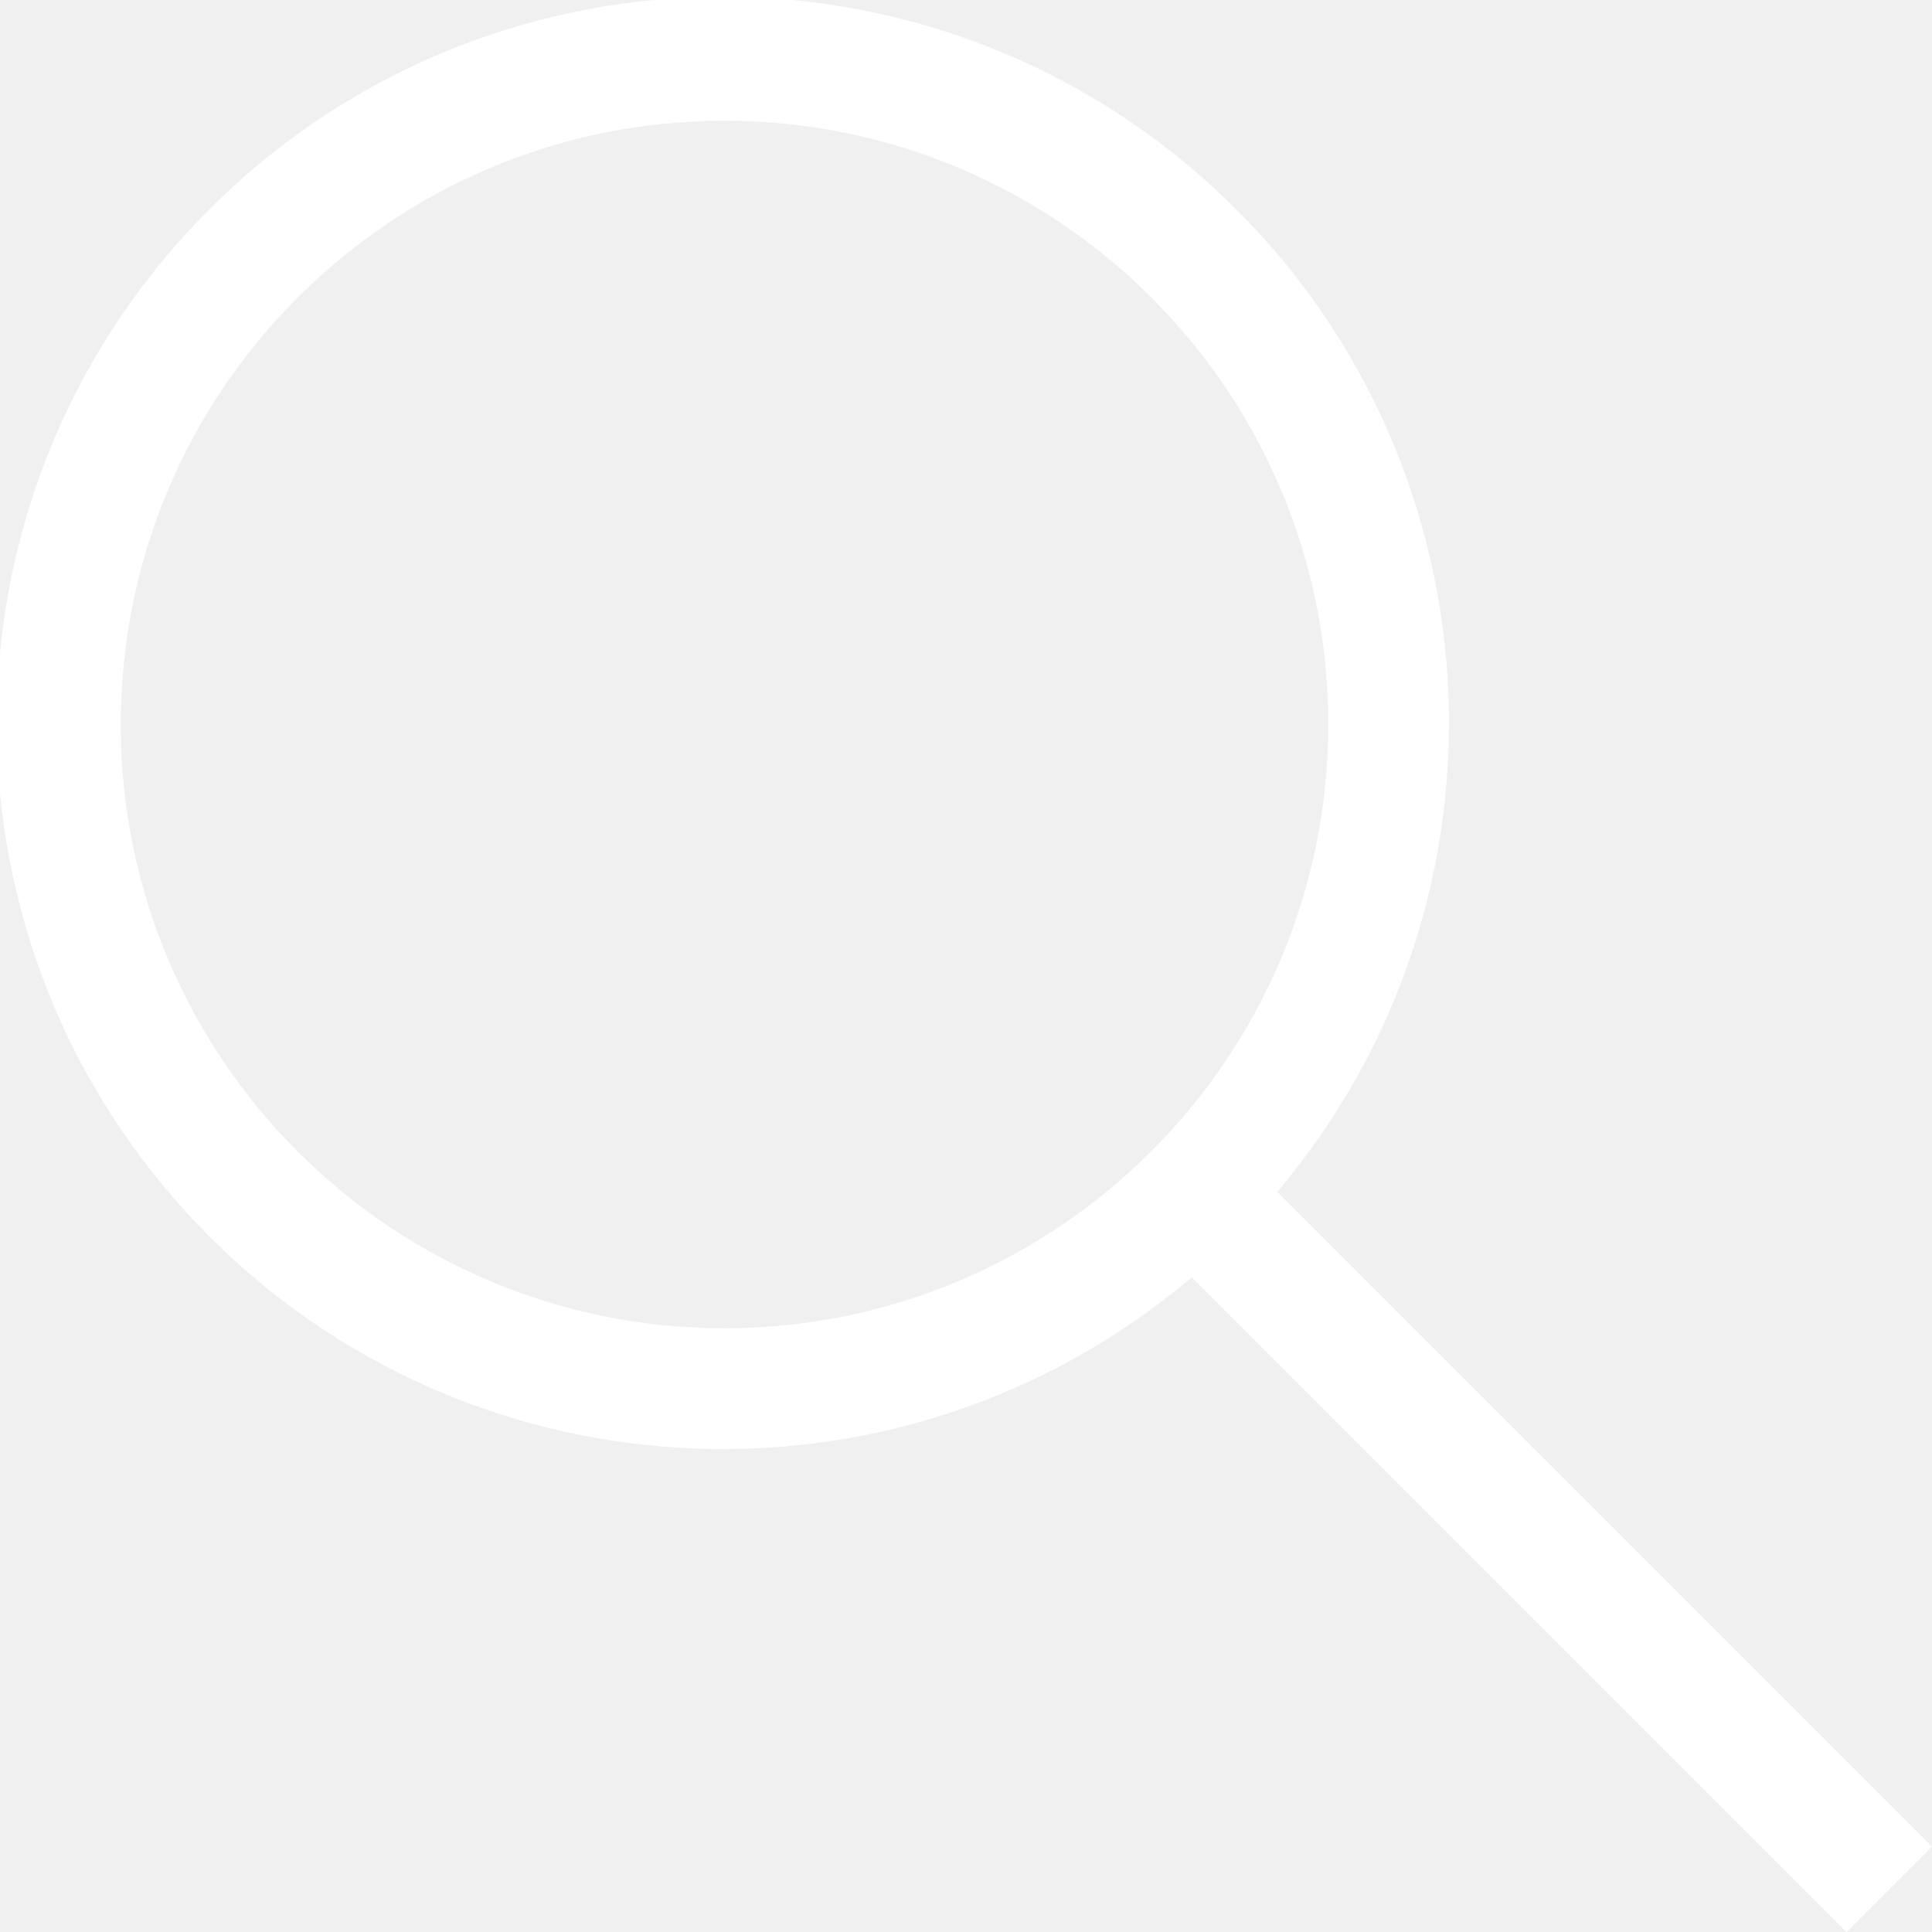
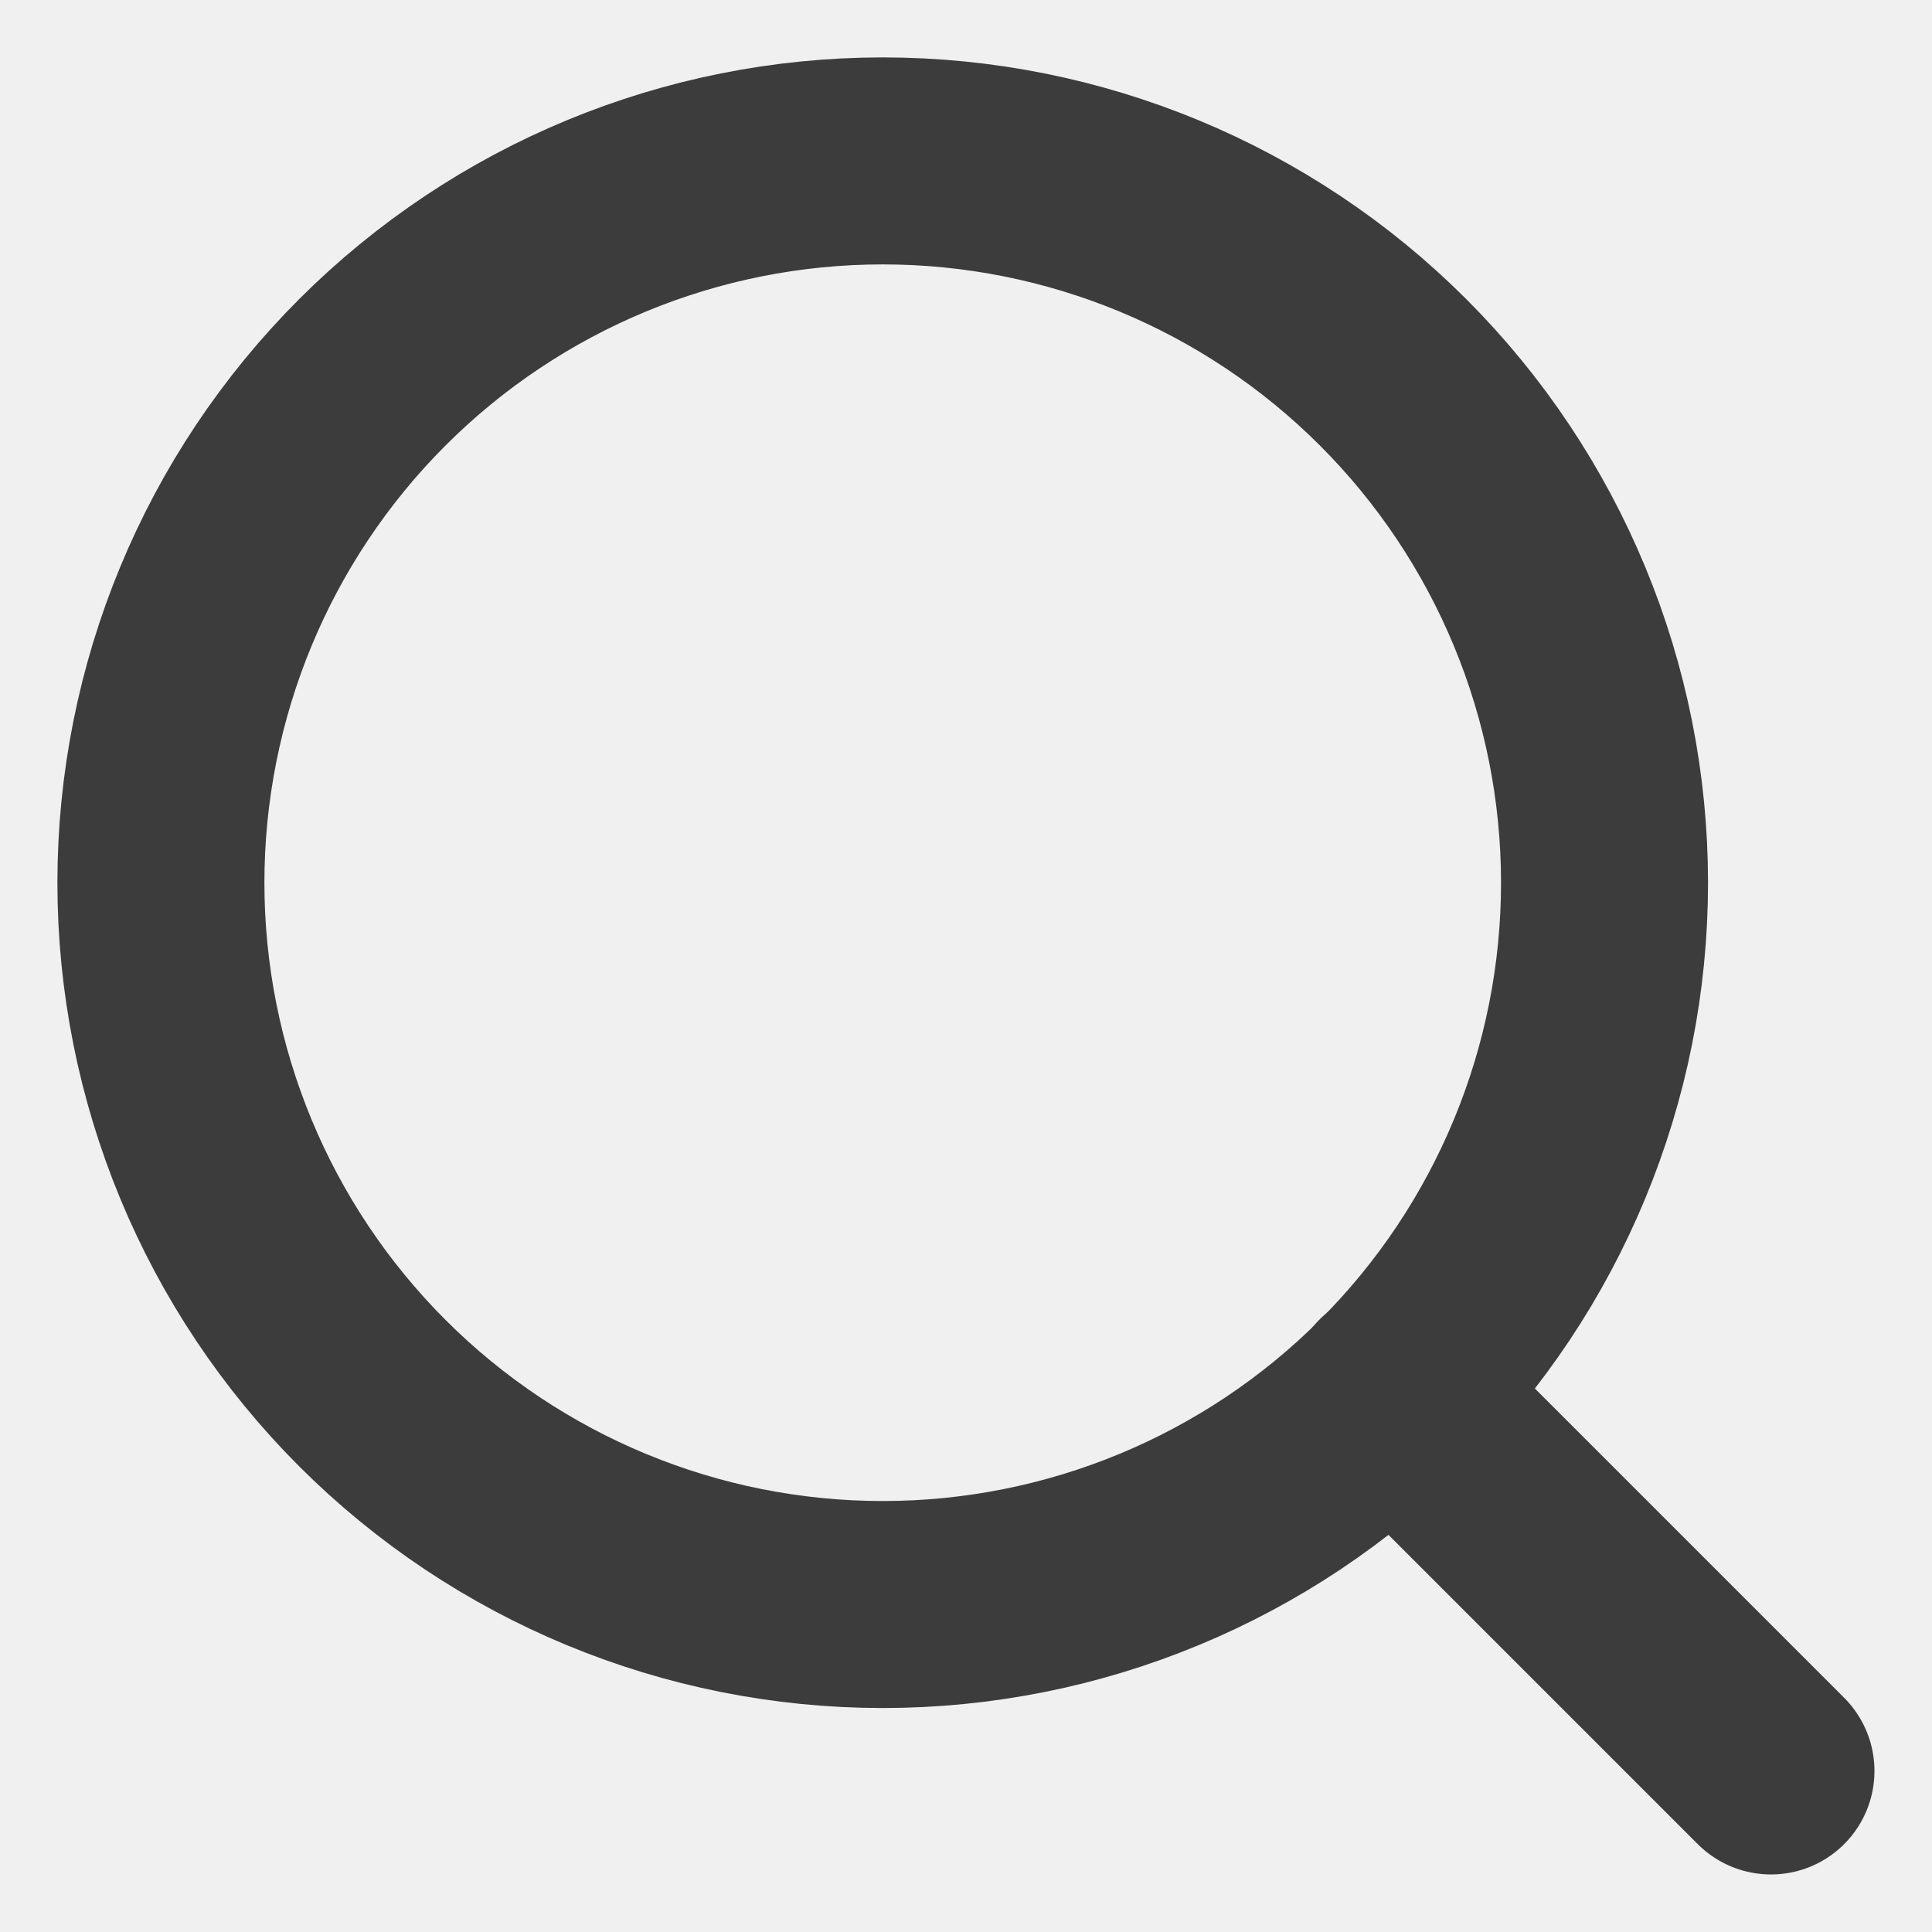
- <svg xmlns="http://www.w3.org/2000/svg" width="22.191" height="22.191" viewBox="0 0 22.191 22.191">
-   <path id="search_2_" data-name="search (2)" d="M22.191,21.211,14.67,13.69a8.341,8.341,0,1,0-.981.981l7.521,7.521ZM8.322,15.257a6.935,6.935,0,1,1,6.935-6.935A6.943,6.943,0,0,1,8.322,15.257Z" fill="#fff" />
+ <svg xmlns="http://www.w3.org/2000/svg" width="14" height="14" viewBox="0 0 14 14" fill="none">
+   <g id="Group">
+     <path id="Vector" d="M10.095 2.698C11.076 3.679 11.627 5.009 11.627 6.397C11.627 7.784 11.076 9.114 10.095 10.095C9.114 11.076 7.784 11.627 6.397 11.627C5.009 11.627 3.679 11.076 2.698 10.095C1.717 9.114 1.166 7.784 1.166 6.397C1.166 5.009 1.717 3.679 2.698 2.698C3.679 1.717 5.009 1.166 6.397 1.166C7.784 1.166 9.114 1.717 10.095 2.698" stroke="#3C3C3C" stroke-width="1.5" stroke-linecap="round" stroke-linejoin="round" />
+     <path id="Vector_2" d="M12.833 12.833L10.092 10.092" stroke="#3C3C3C" stroke-width="1.5" stroke-linecap="round" stroke-linejoin="round" />
+   </g>
</svg>
